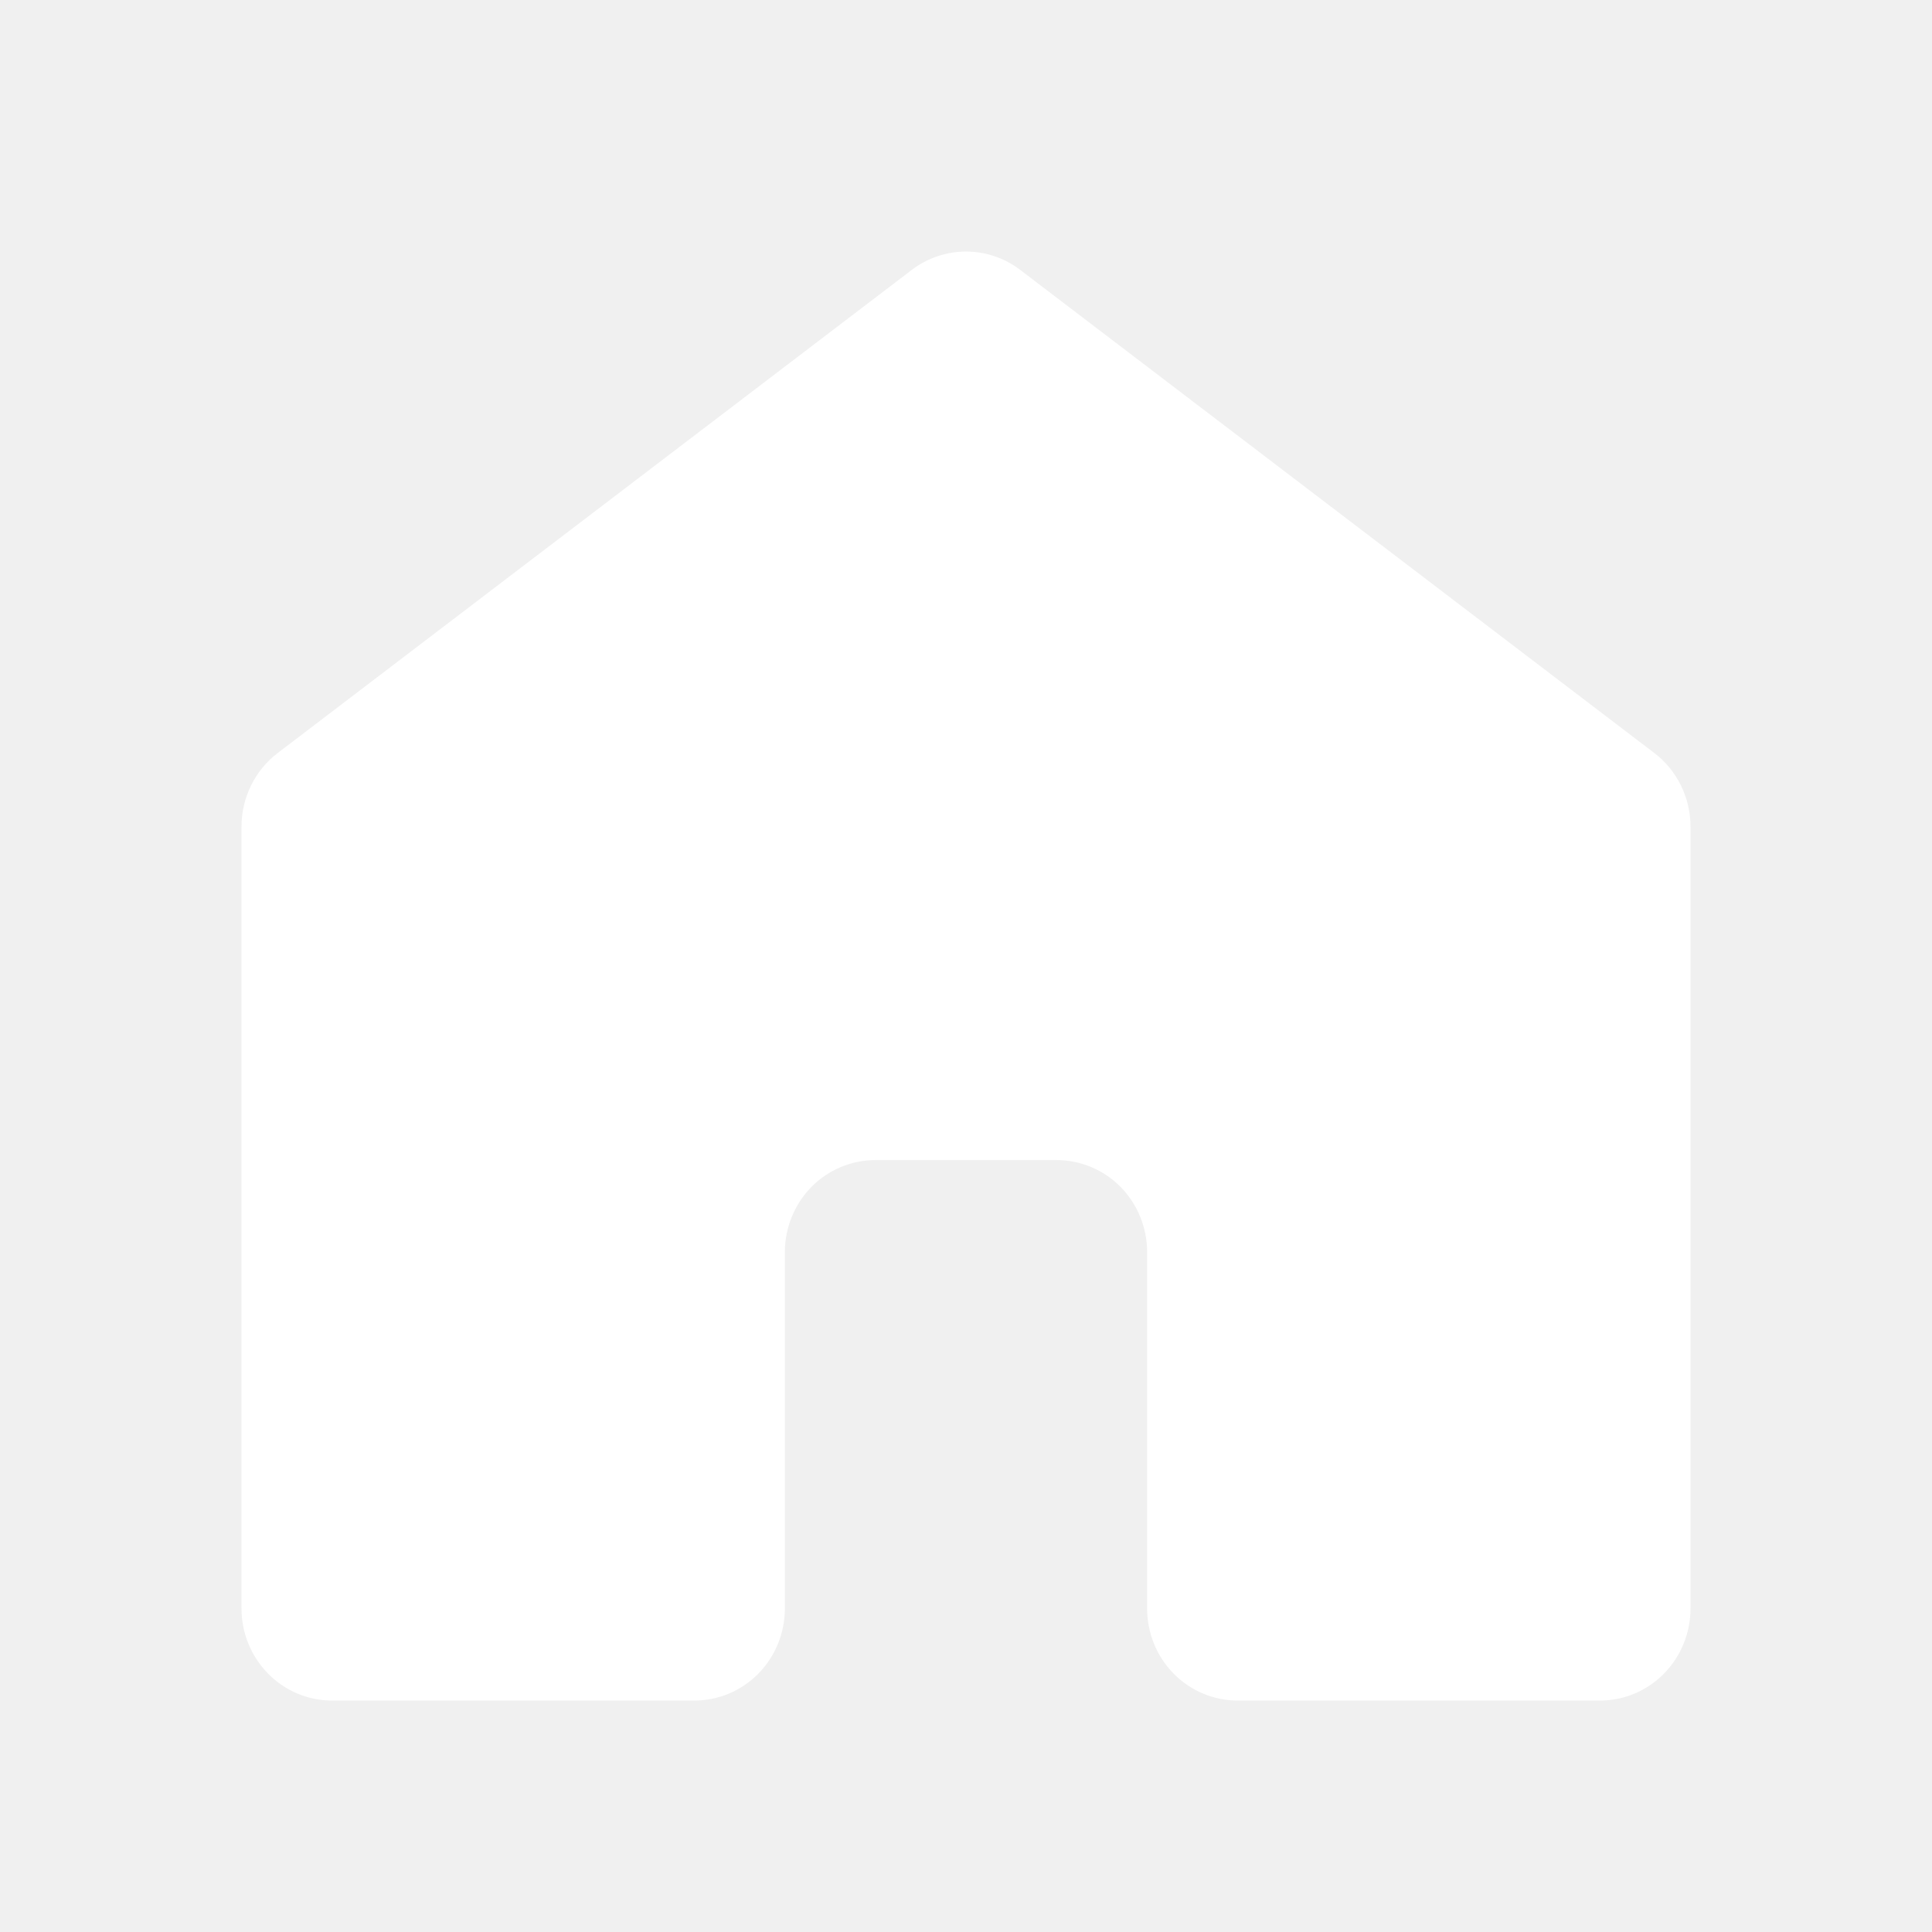
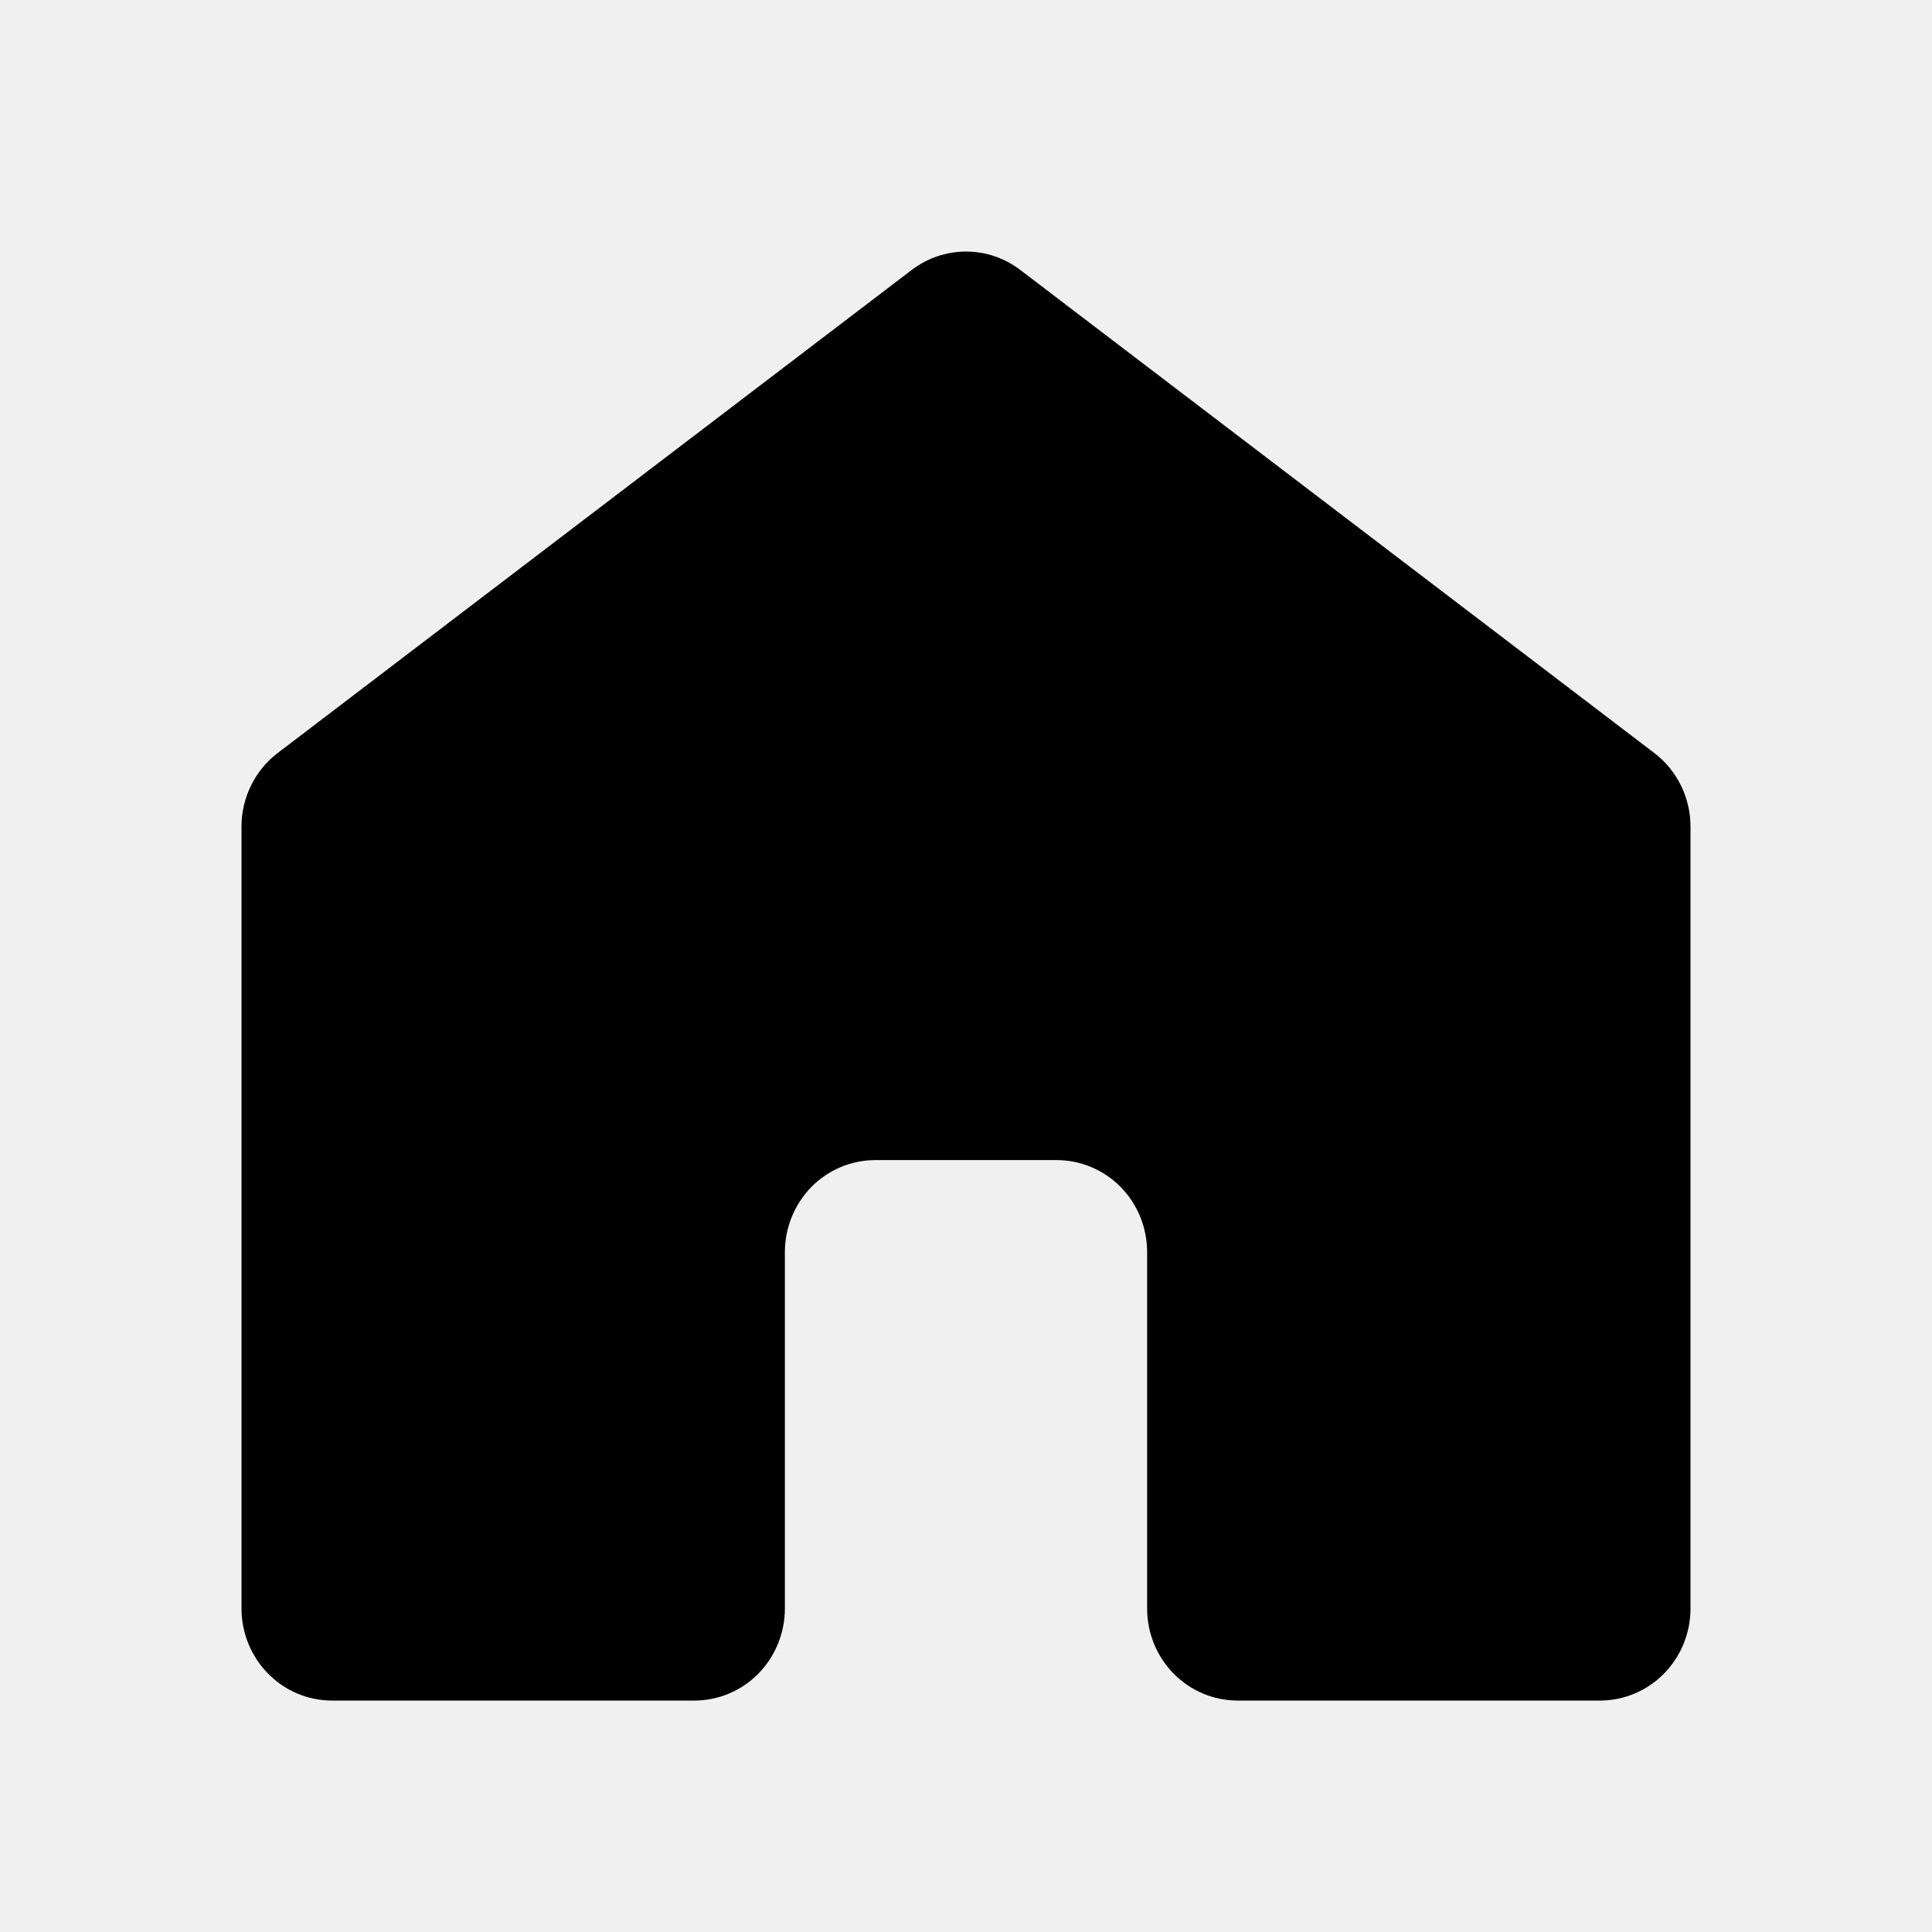
- <svg xmlns="http://www.w3.org/2000/svg" width="24" height="24" viewBox="0 0 24 24" fill="none">
-   <path d="M21 19.982V10.268C21 10.09 20.959 9.915 20.881 9.757C20.803 9.598 20.69 9.46 20.55 9.354L12.675 3.354C12.48 3.205 12.243 3.125 12 3.125C11.757 3.125 11.52 3.205 11.325 3.354L3.45 9.354C3.31 9.46 3.197 9.598 3.119 9.757C3.041 9.915 3 10.09 3 10.268V19.982C3 20.285 3.119 20.576 3.33 20.79C3.54 21.005 3.827 21.125 4.125 21.125H8.625C8.923 21.125 9.21 21.005 9.421 20.79C9.631 20.576 9.75 20.285 9.75 19.982V15.554C9.75 15.251 9.869 14.96 10.079 14.745C10.29 14.531 10.577 14.411 10.875 14.411H13.125C13.423 14.411 13.71 14.531 13.921 14.745C14.132 14.96 14.25 15.251 14.25 15.554V19.982C14.25 20.285 14.368 20.576 14.579 20.79C14.79 21.005 15.077 21.125 15.375 21.125H19.875C20.173 21.125 20.459 21.005 20.671 20.79C20.881 20.576 21 20.285 21 19.982Z" fill="white" />
+ <svg xmlns="http://www.w3.org/2000/svg" viewBox="0 0 24 24" fill="currentColor">
+   <path d="M21 19.982V10.268C21 10.09 20.959 9.915 20.881 9.757C20.803 9.598 20.69 9.46 20.55 9.354L12.675 3.354C12.48 3.205 12.243 3.125 12 3.125C11.757 3.125 11.52 3.205 11.325 3.354L3.45 9.354C3.31 9.46 3.197 9.598 3.119 9.757C3.041 9.915 3 10.09 3 10.268V19.982C3 20.285 3.119 20.576 3.33 20.79C3.54 21.005 3.827 21.125 4.125 21.125H8.625C8.923 21.125 9.21 21.005 9.421 20.79C9.631 20.576 9.75 20.285 9.75 19.982V15.554C9.75 15.251 9.869 14.96 10.079 14.745C10.29 14.531 10.577 14.411 10.875 14.411H13.125C13.423 14.411 13.71 14.531 13.921 14.745C14.132 14.96 14.25 15.251 14.25 15.554V19.982C14.25 20.285 14.368 20.576 14.579 20.79C14.79 21.005 15.077 21.125 15.375 21.125H19.875C20.173 21.125 20.459 21.005 20.671 20.79C20.881 20.576 21 20.285 21 19.982Z" fill="currentColor" />
</svg>
